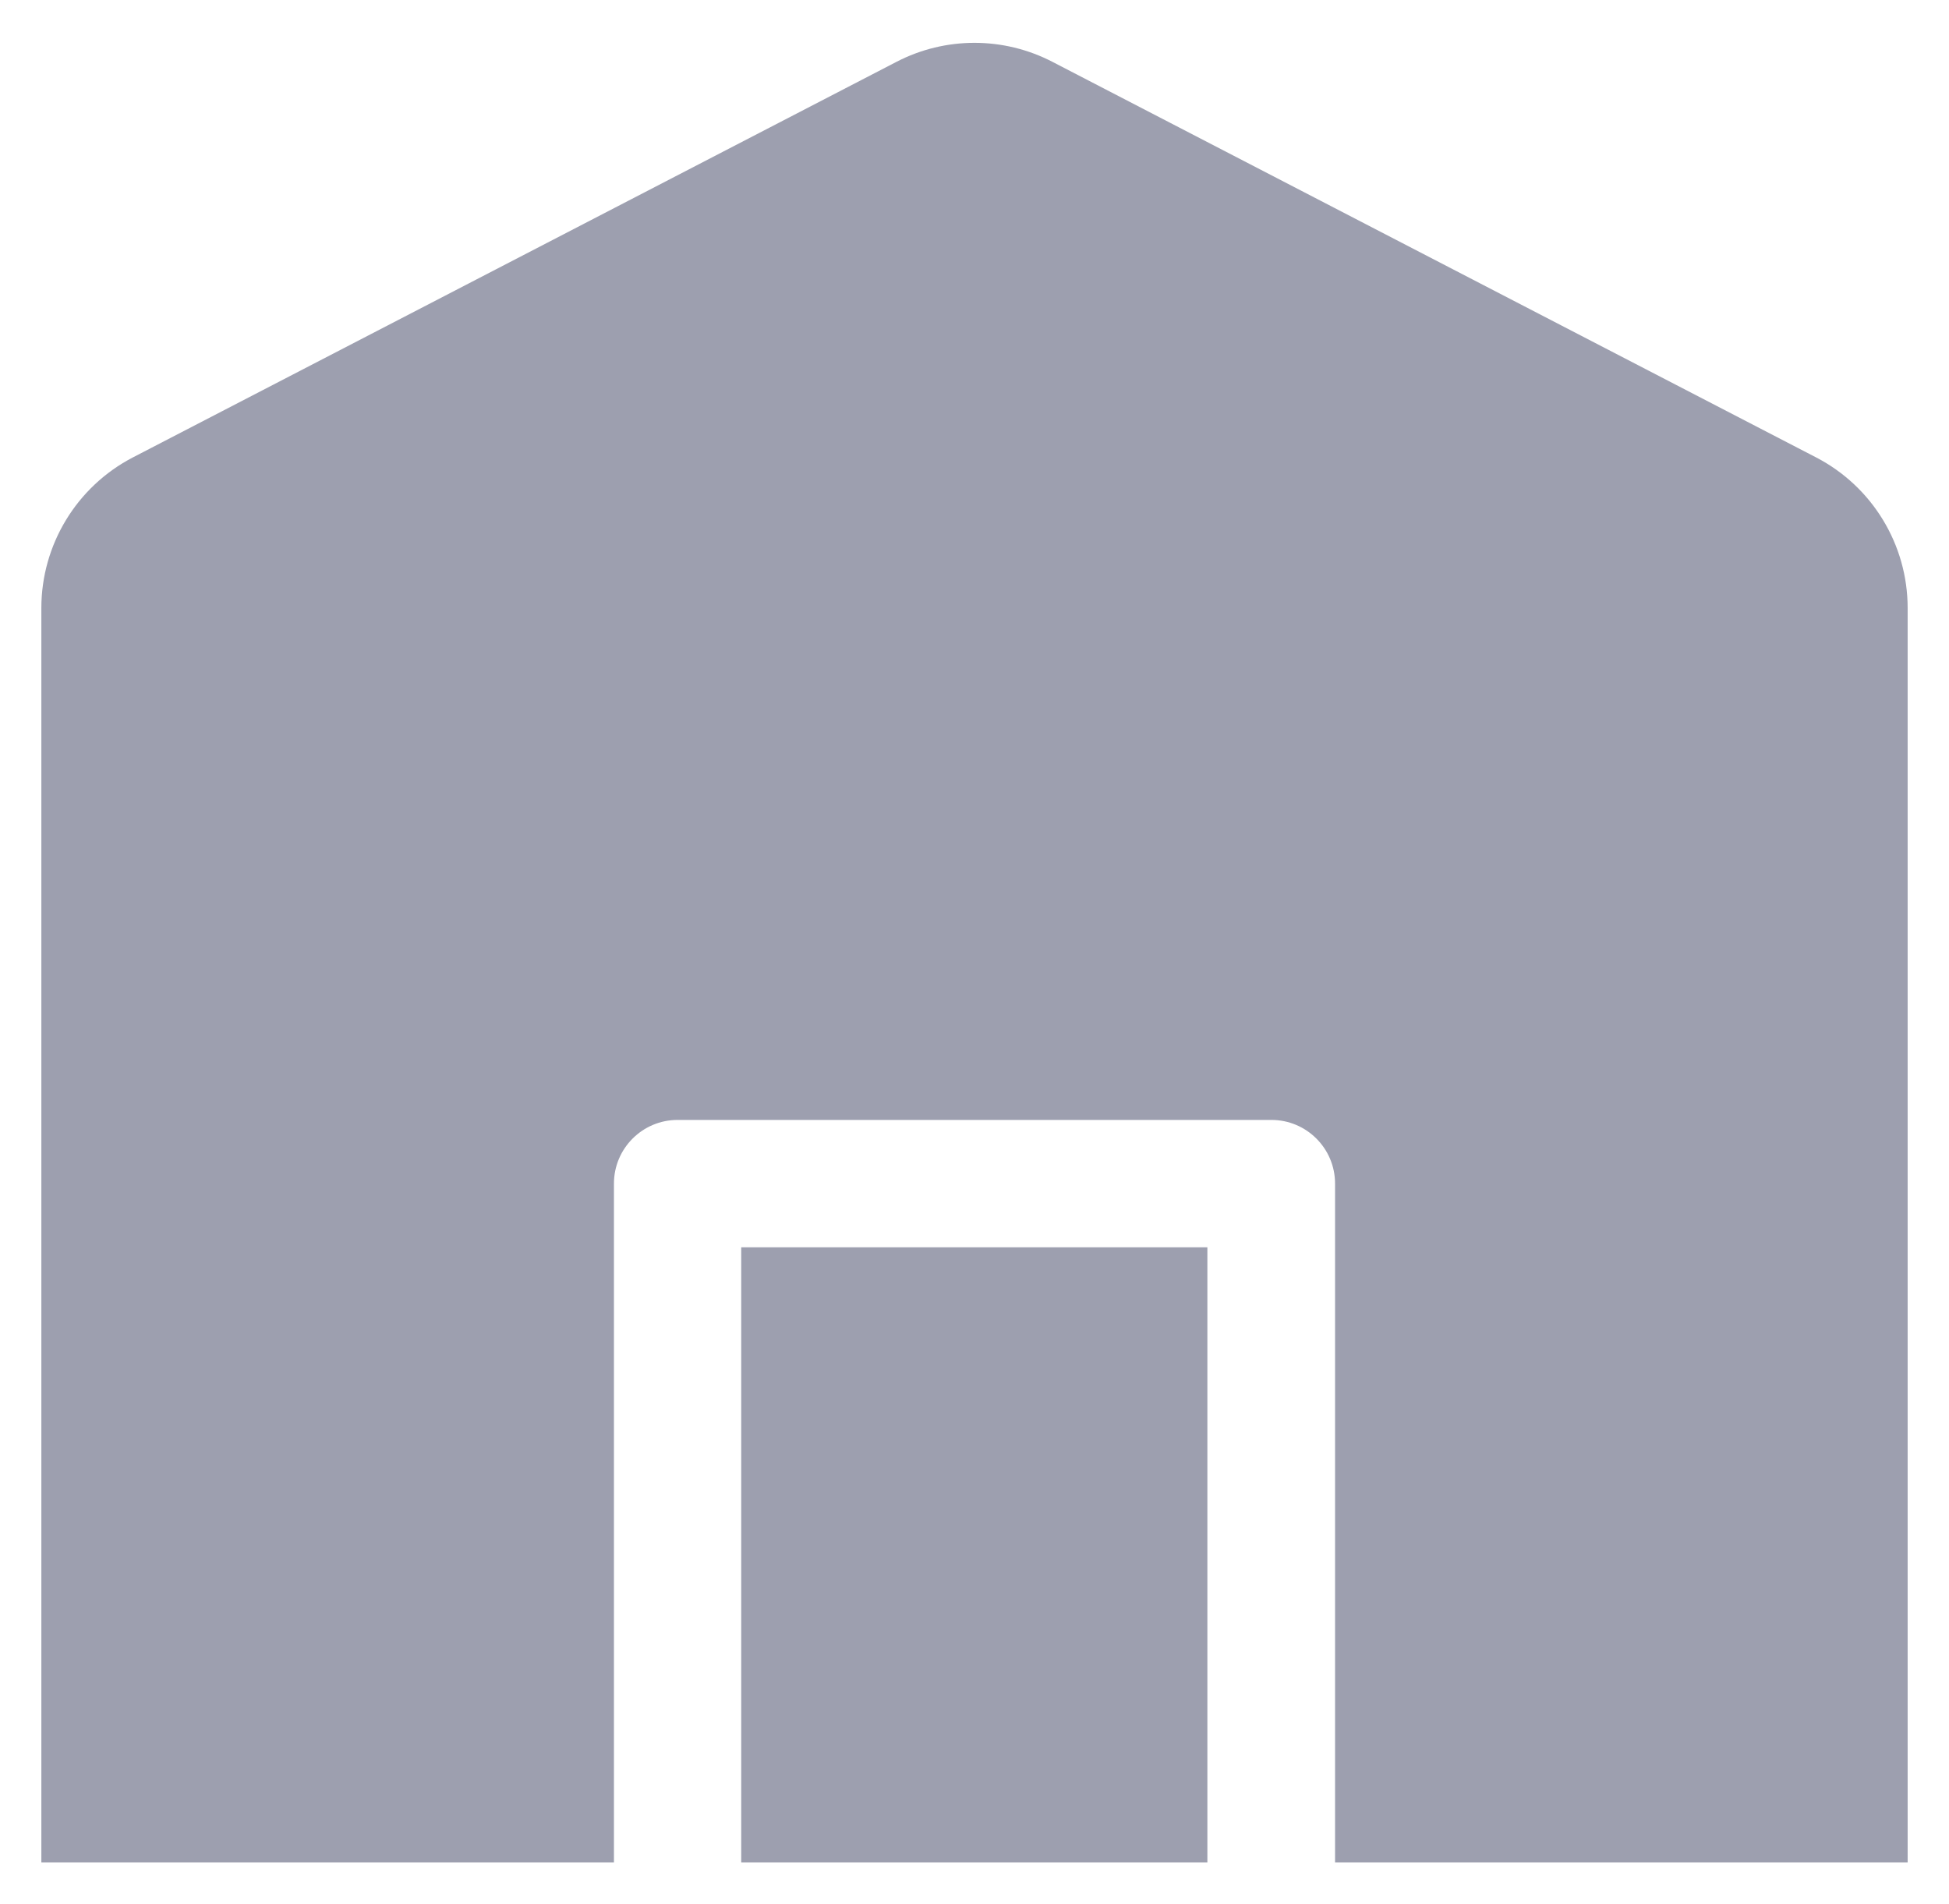
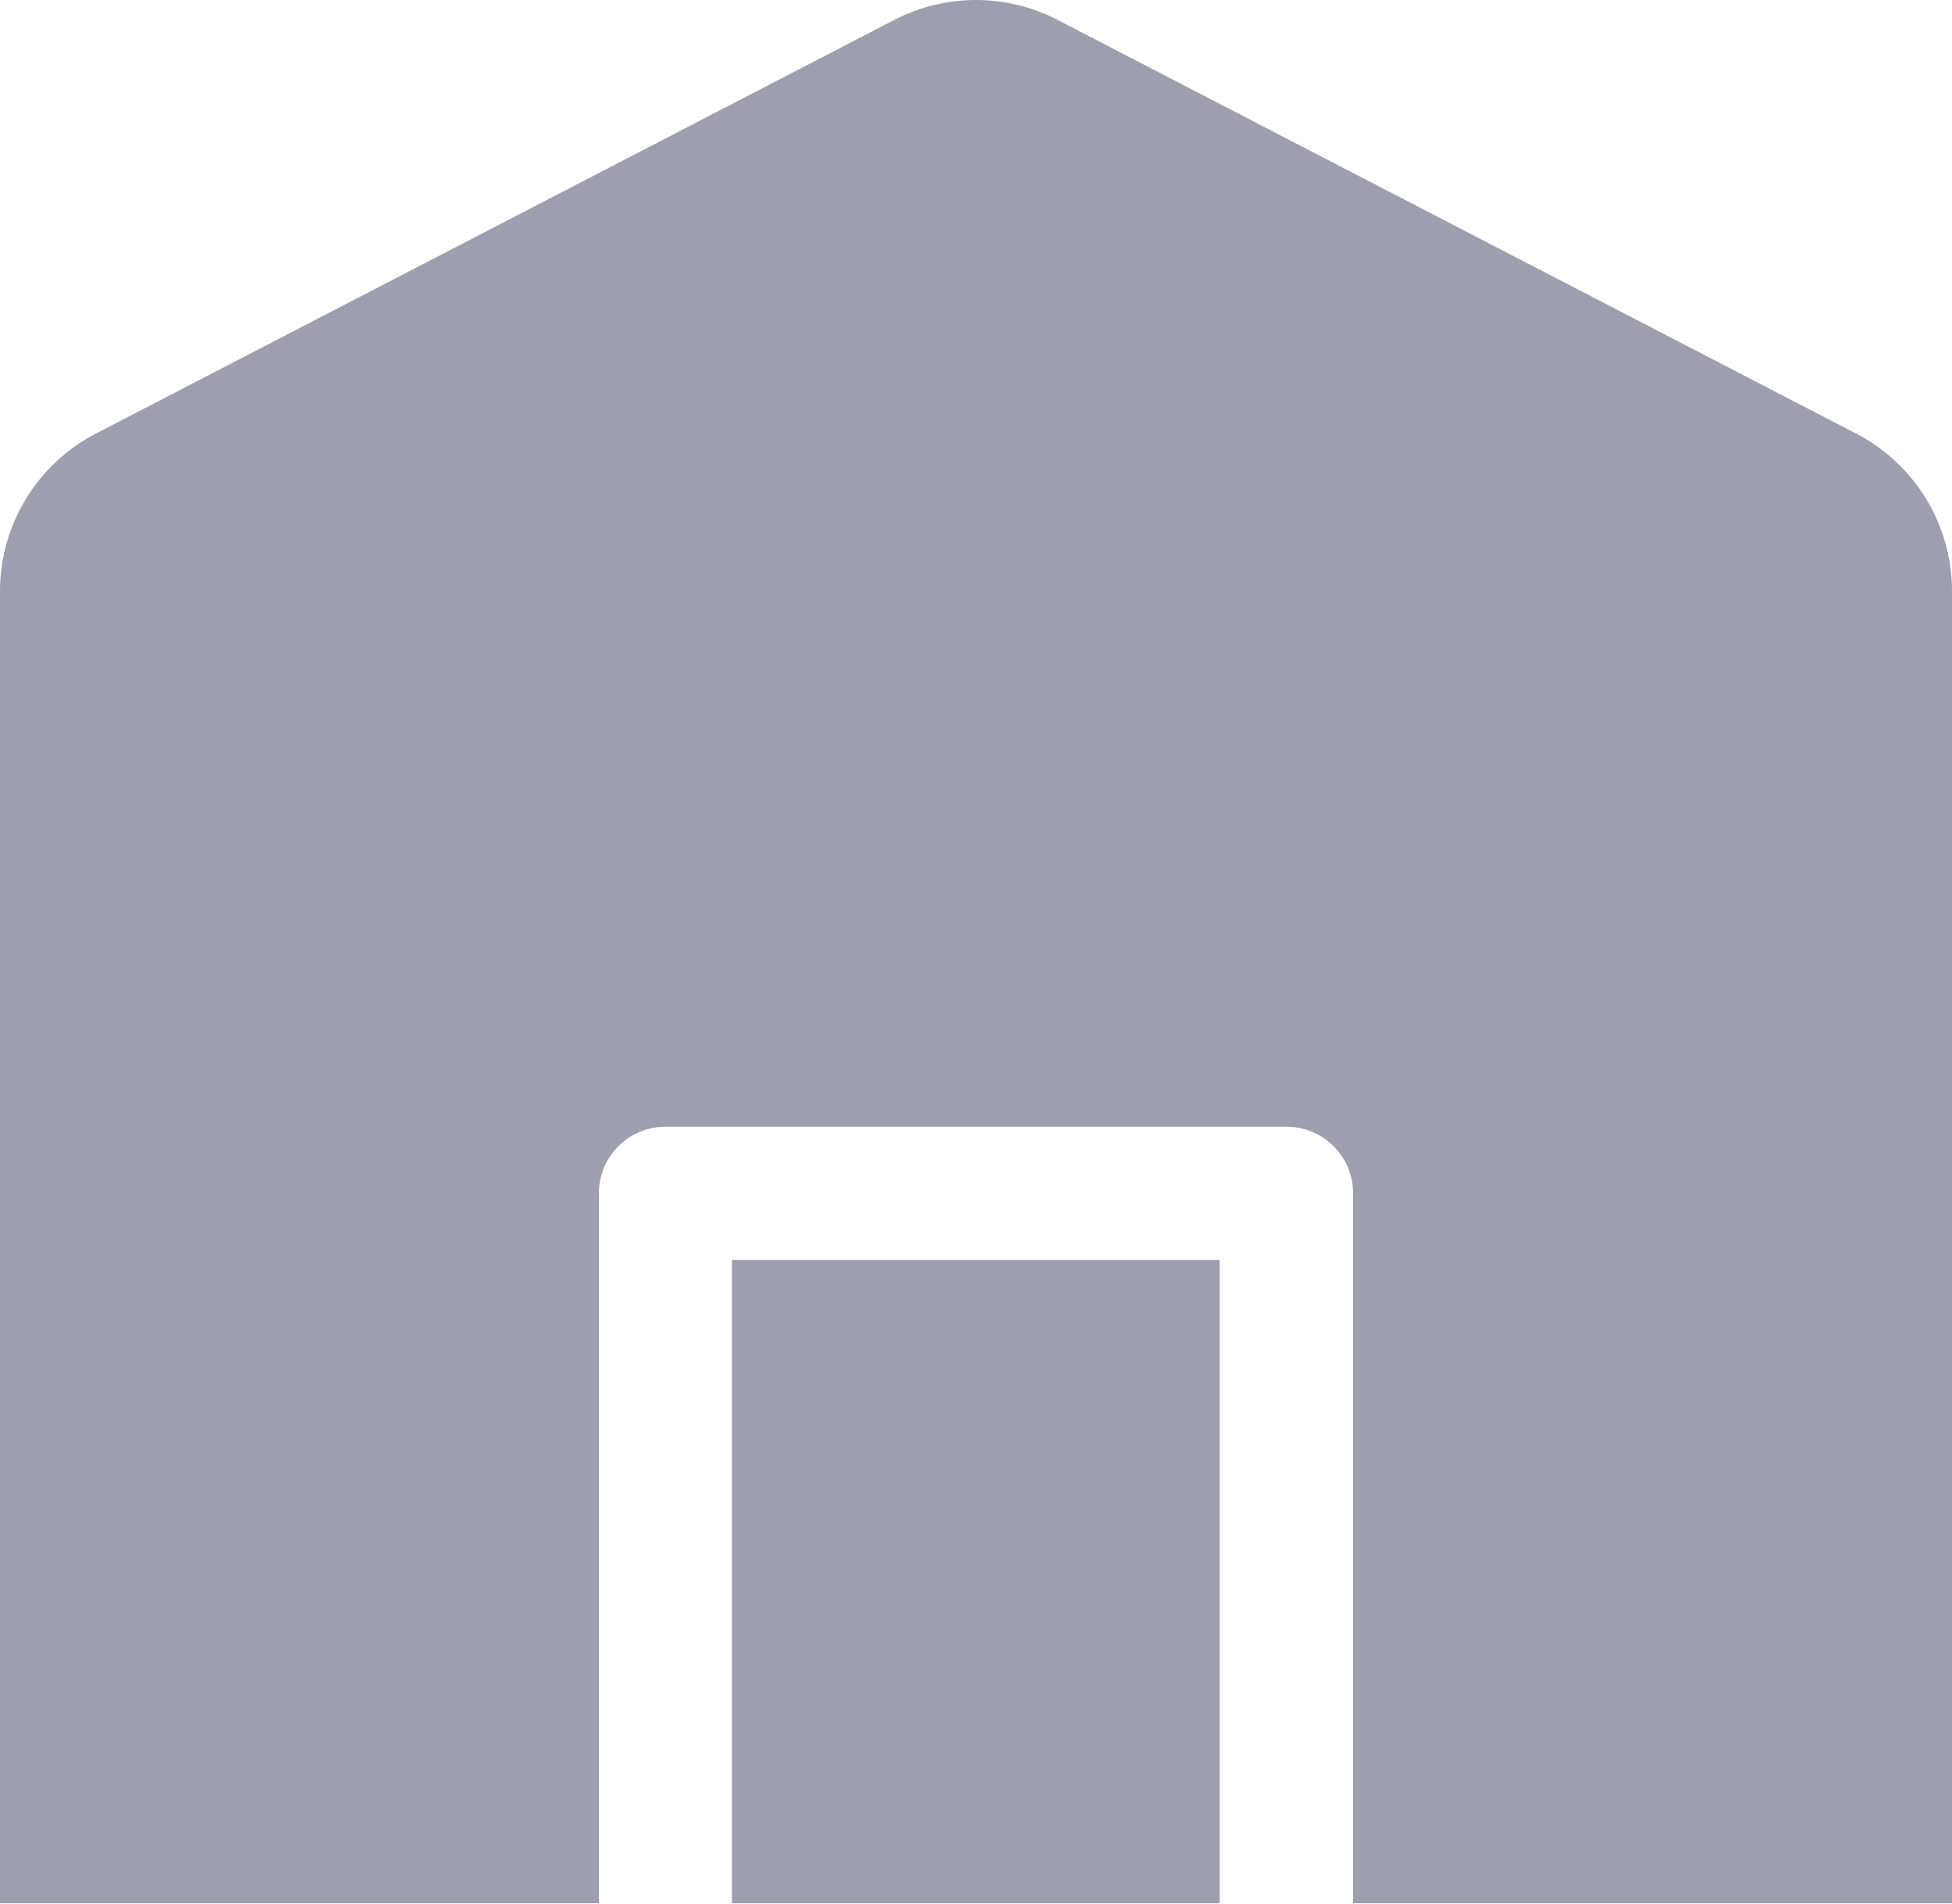
- <svg xmlns="http://www.w3.org/2000/svg" width="23.568" height="23.018" viewBox="0 0 23.568 23.018">
-   <path id="합치기_4" data-name="합치기 4" d="M15.644,22V13.793a.77.77,0,0,0-.77-.77H7.694a.77.77,0,0,0-.77.77V22H0V6.835A2.053,2.053,0,0,1,1.108,5.012L10.34.23a2.049,2.049,0,0,1,1.887,0l9.233,4.782a2.051,2.051,0,0,1,1.108,1.822V22ZM8.463,22V14.563H14.1V22Z" transform="translate(0.5 0.518)" fill="#9d9faf" stroke="rgba(0,0,0,0)" stroke-miterlimit="10" stroke-width="1" />
+ <svg xmlns="http://www.w3.org/2000/svg" width="22.568" height="22" viewBox="0 0 22.568 22">
+   <g id="그룹_76" data-name="그룹 76" transform="translate(0 0)">
+     <path id="합치기_4" data-name="합치기 4" d="M15.644,22V13.793a.769.769,0,0,0-.769-.769H7.693a.769.769,0,0,0-.769.769V22H0V6.834A2.052,2.052,0,0,1,1.108,5.012L10.34.23a2.05,2.05,0,0,1,1.887,0L21.46,5.012a2.05,2.05,0,0,1,1.108,1.822V22ZM8.462,22V14.563H14.1V22Z" transform="translate(0 0)" fill="#9d9faf" />
+   </g>
</svg>
